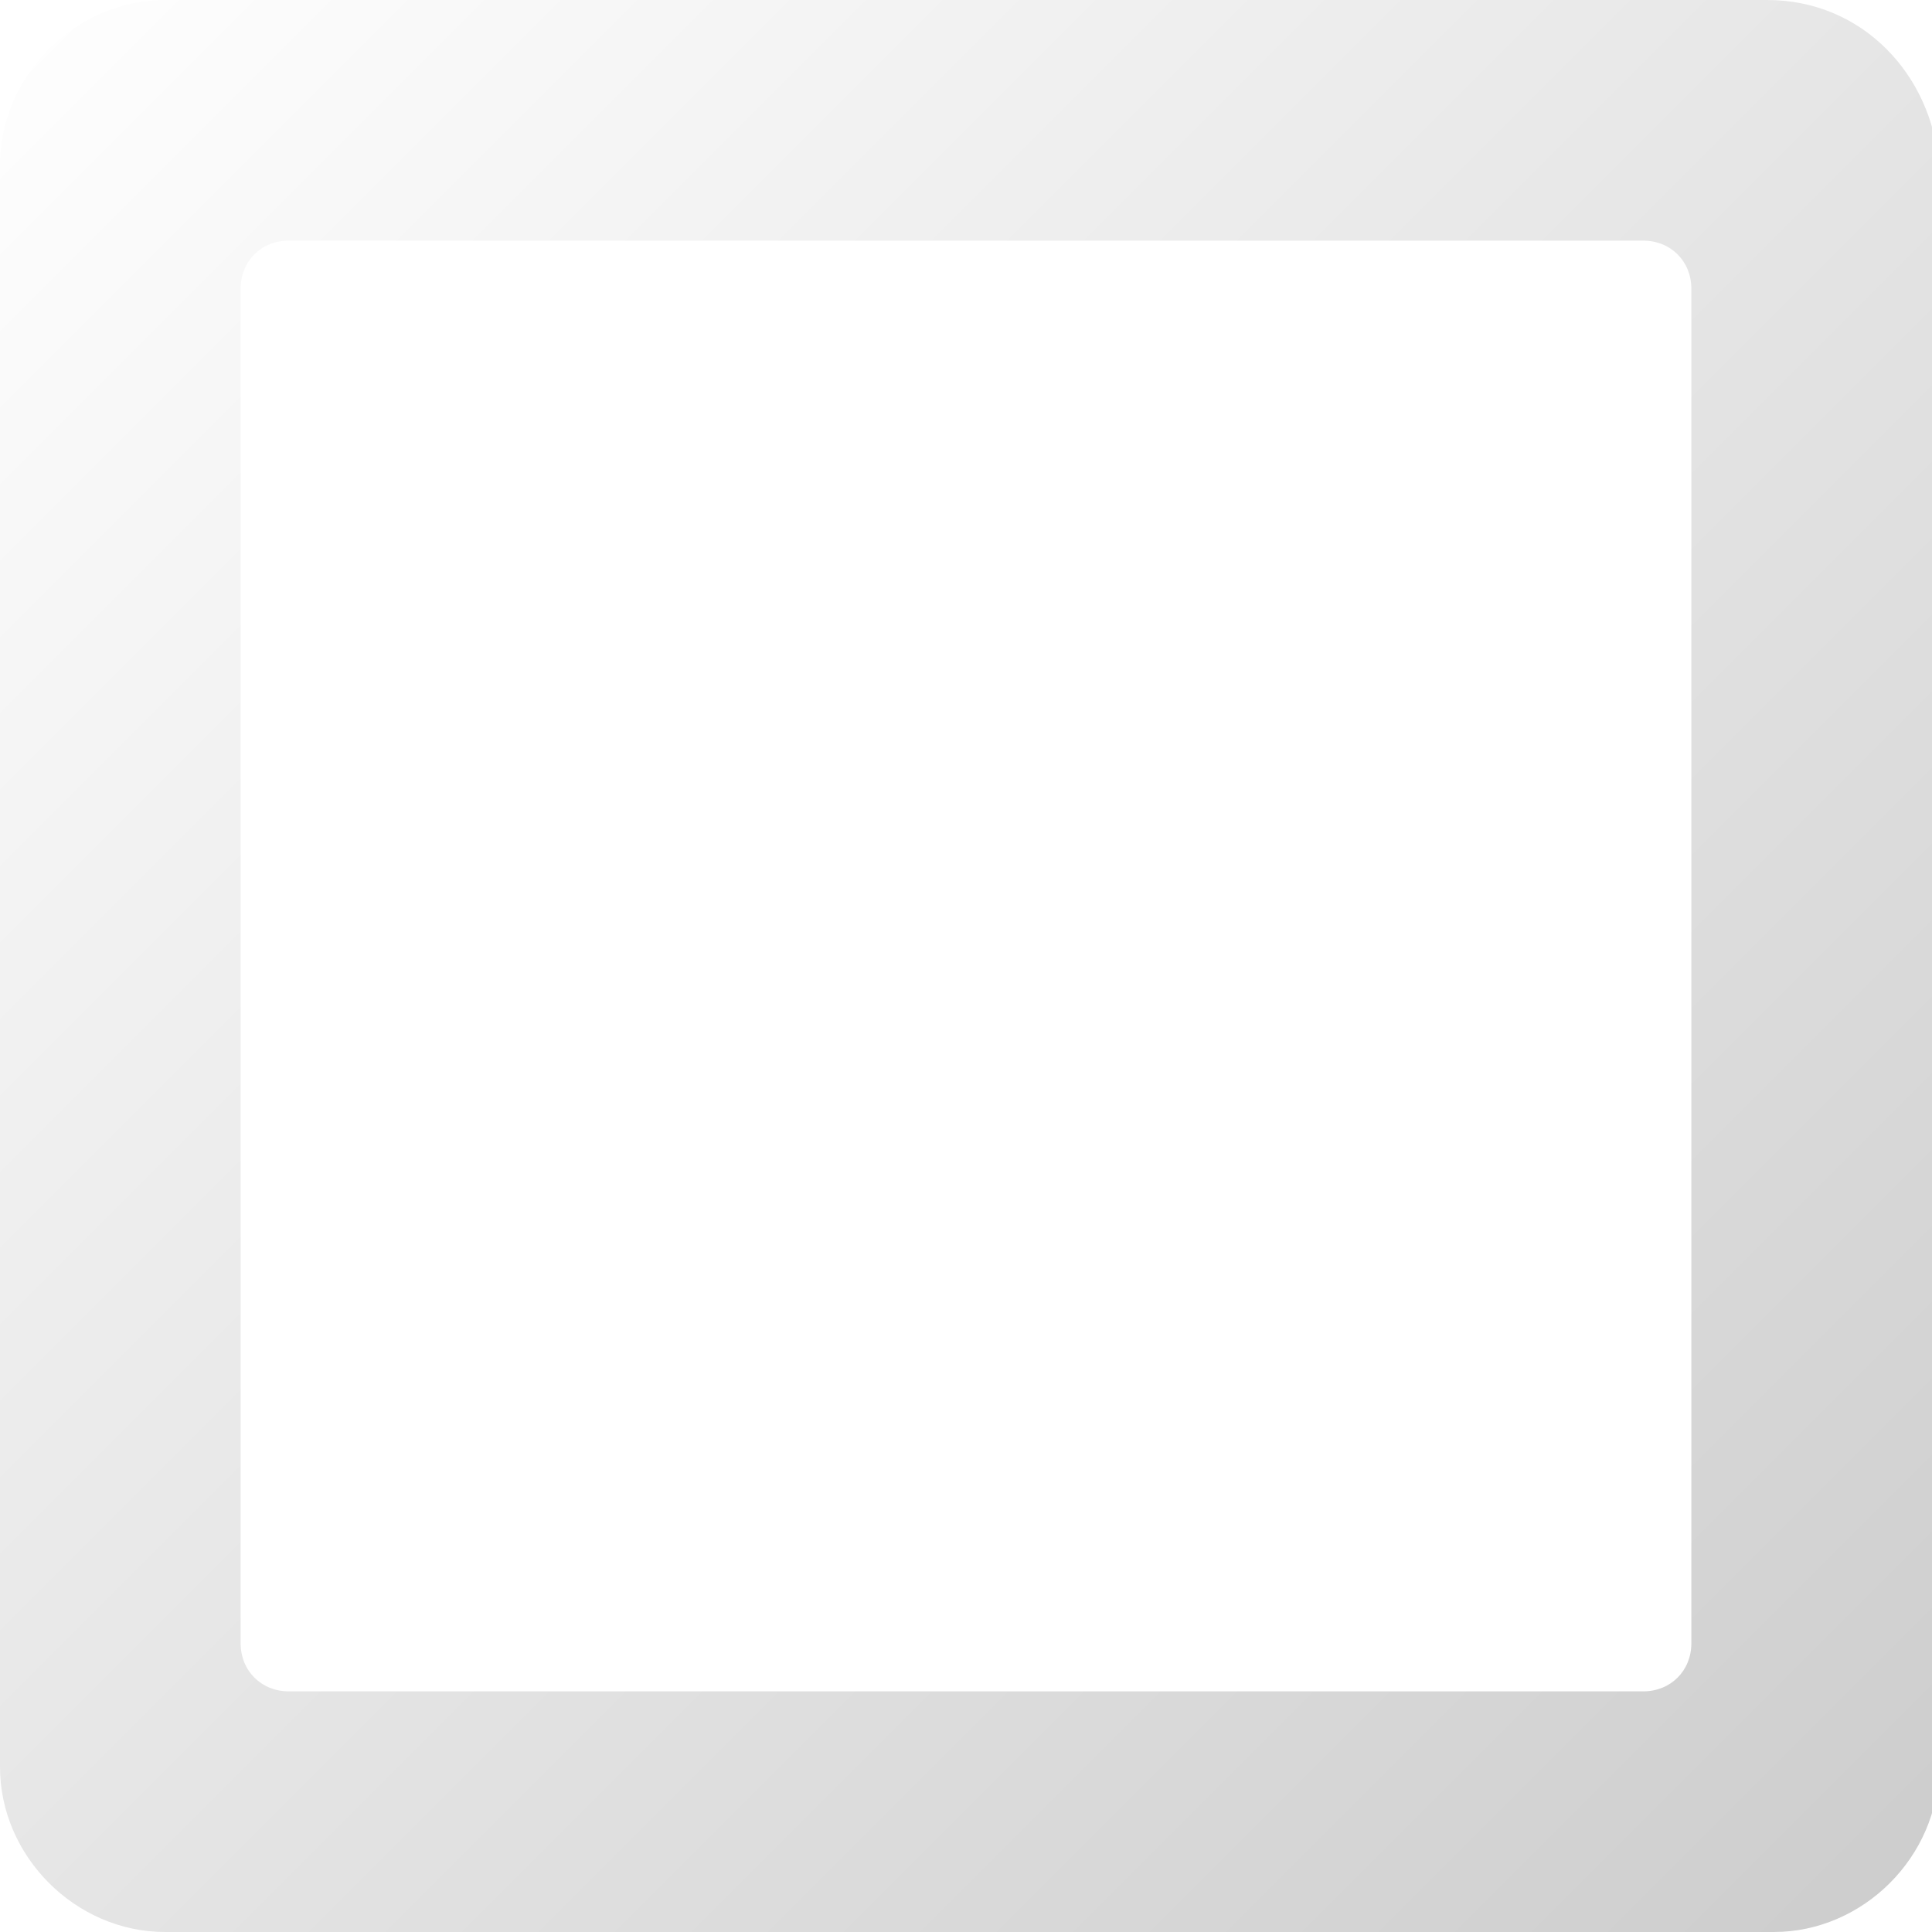
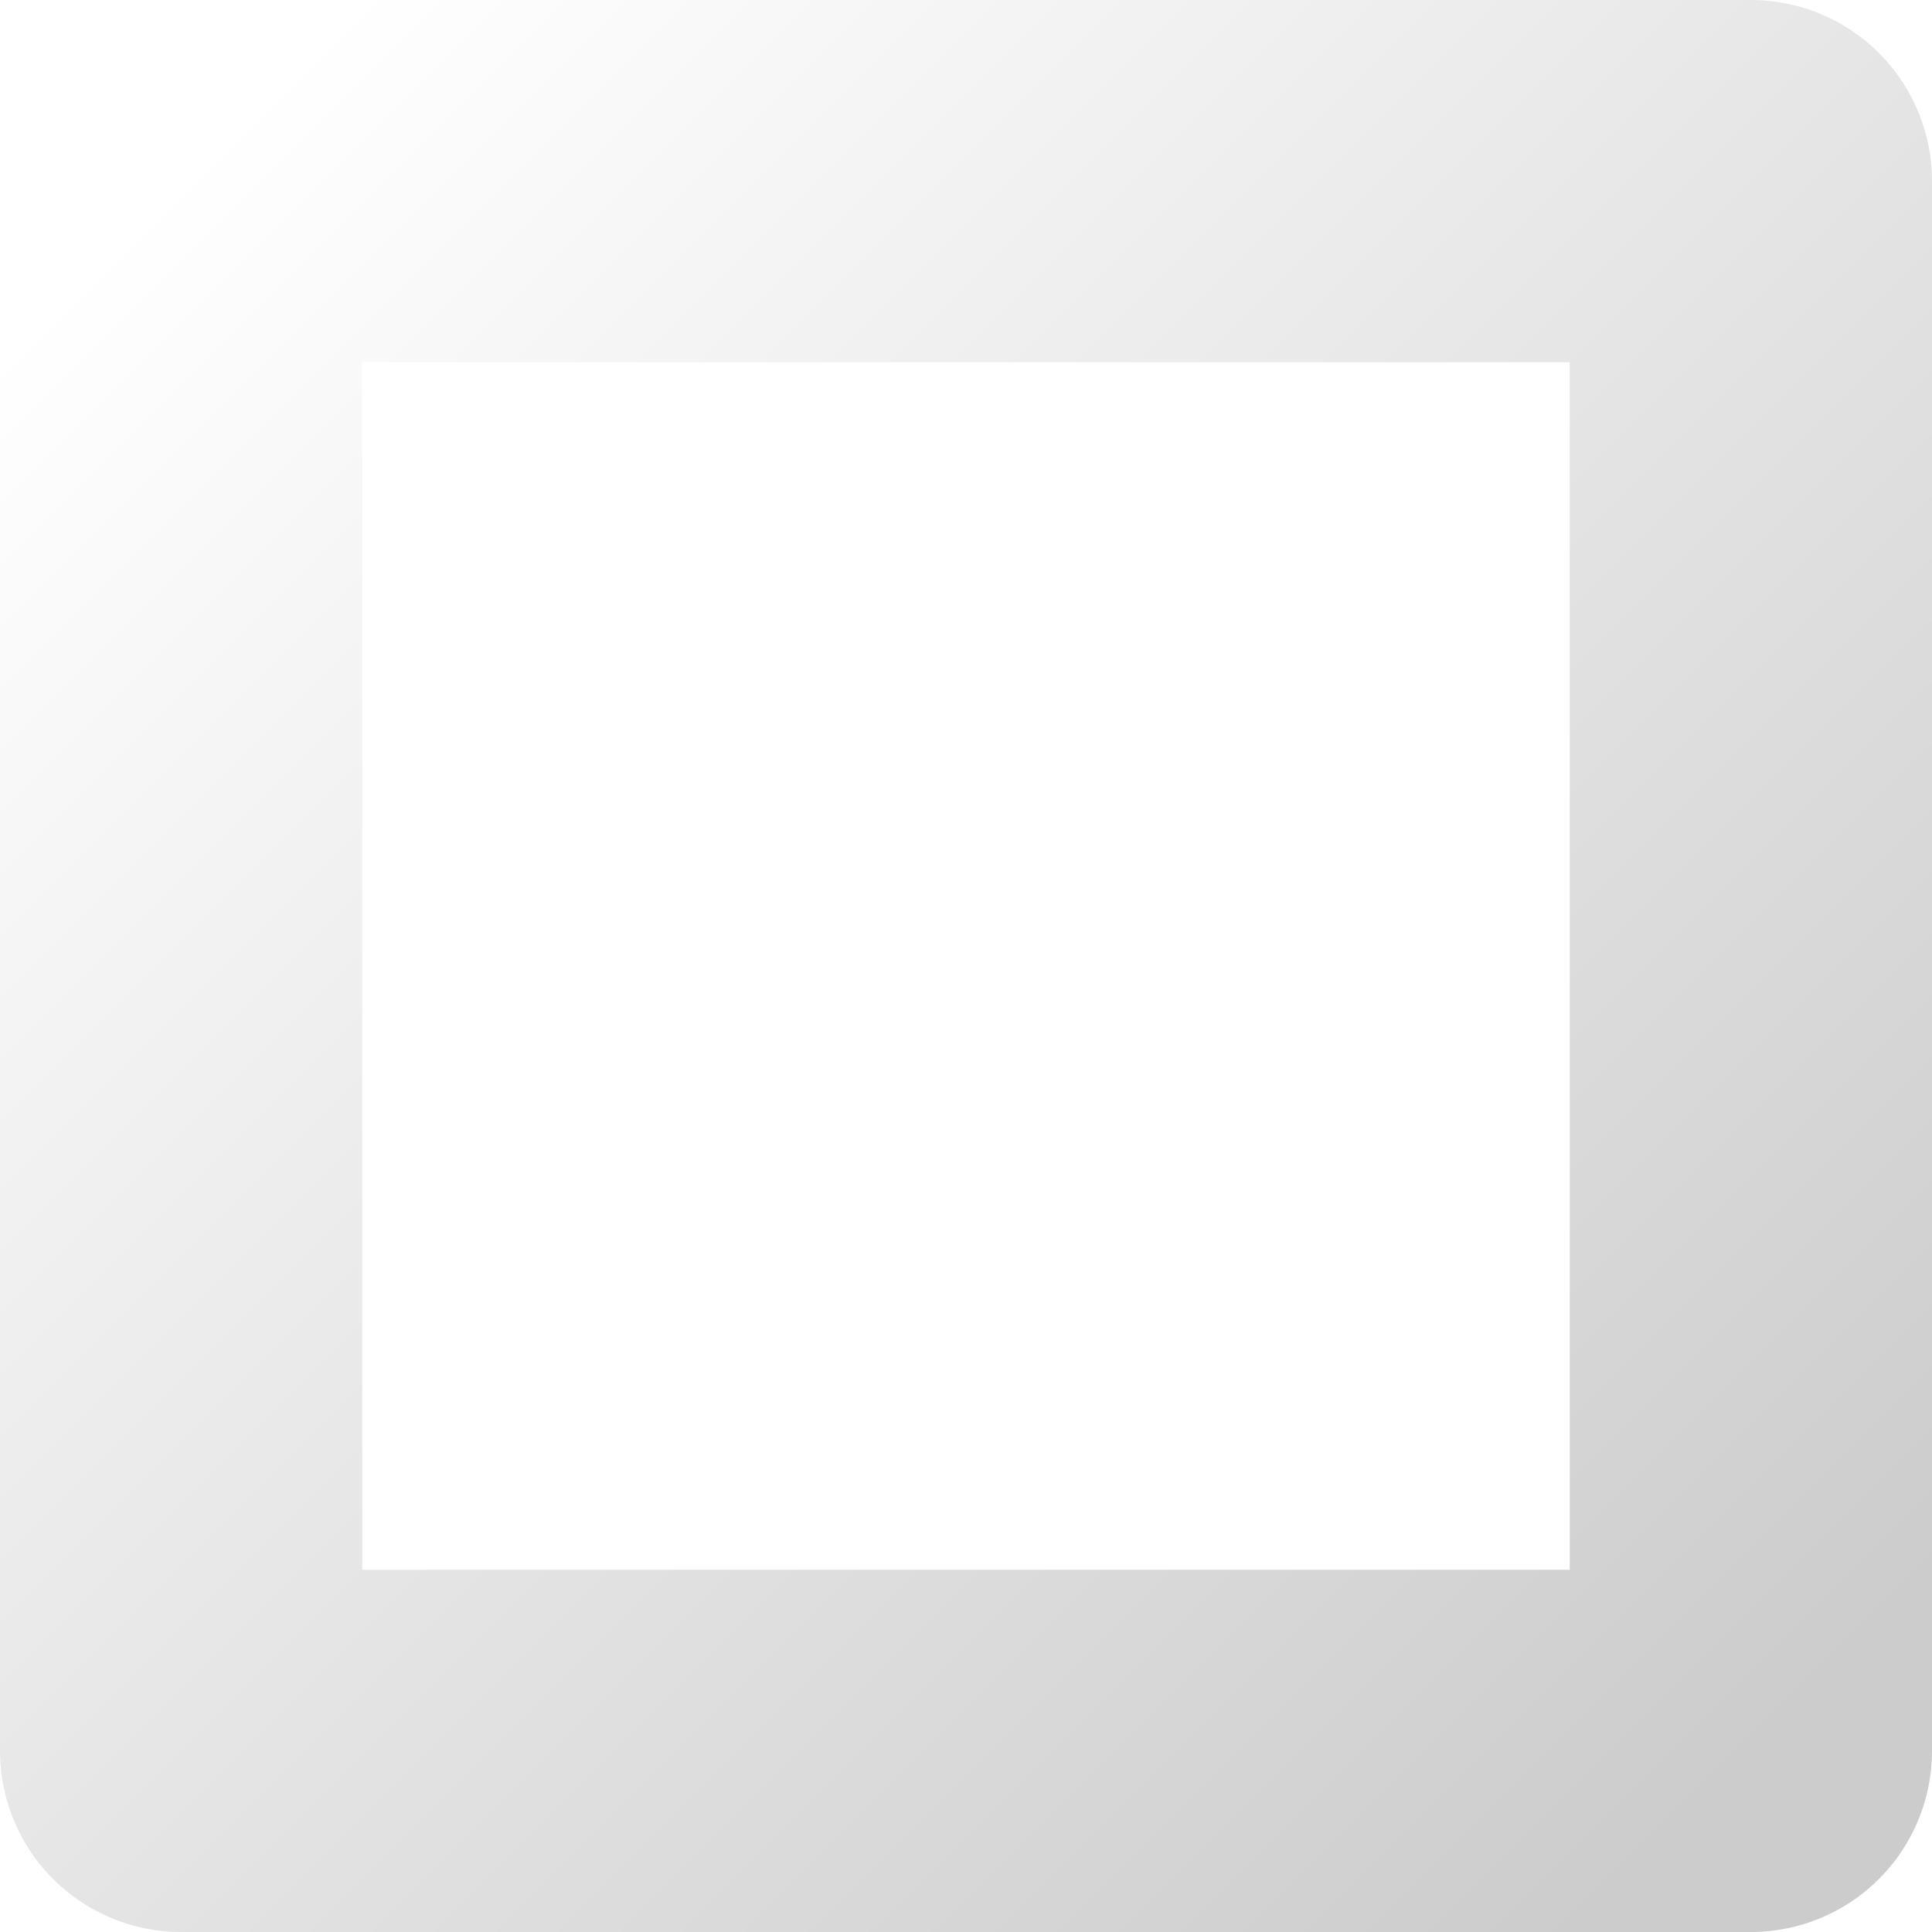
- <svg xmlns="http://www.w3.org/2000/svg" version="1.1" x="0px" y="0px" viewBox="0 0 28.1 28.1" style="enable-background:new 0 0 28.1 28.1;" xml:space="preserve">
+ <svg xmlns="http://www.w3.org/2000/svg" version="1.1" viewBox="0 0 32 32">
  <defs>
    <linearGradient id="g" x1="0" x2="1" y1="0" y2="1">
      <stop offset="0" stop-color="#fff" />
      <stop offset="1" stop-color="#ccc" />
    </linearGradient>
  </defs>
-   <path d="M25.7,0H2.4C1.1,0,0,1.1,0,2.4v23.3c0,1.3,1.1,2.4,2.4,2.4h0h23.4c1.3,0,2.4-1.1,2.4-2.4v0V2.4C28.1,1.1,27.1,0,25.7,0L25.7,0zM24.6,4.2v19.7c0,0.4-0.3,0.7-0.7,0.7H4.2c-0.4,0-0.7-0.3-0.7-0.7V4.2c0-0.4,0.3-0.7,0.7-0.7h19.7C24.3,3.5,24.6,3.8,24.6,4.2z" fill="url(#g)" />
+   <rect x="3" y="3" width="26" height="26" stroke="url(#g)" fill="none" stroke-width="6" stroke-linejoin="round" />
</svg>
